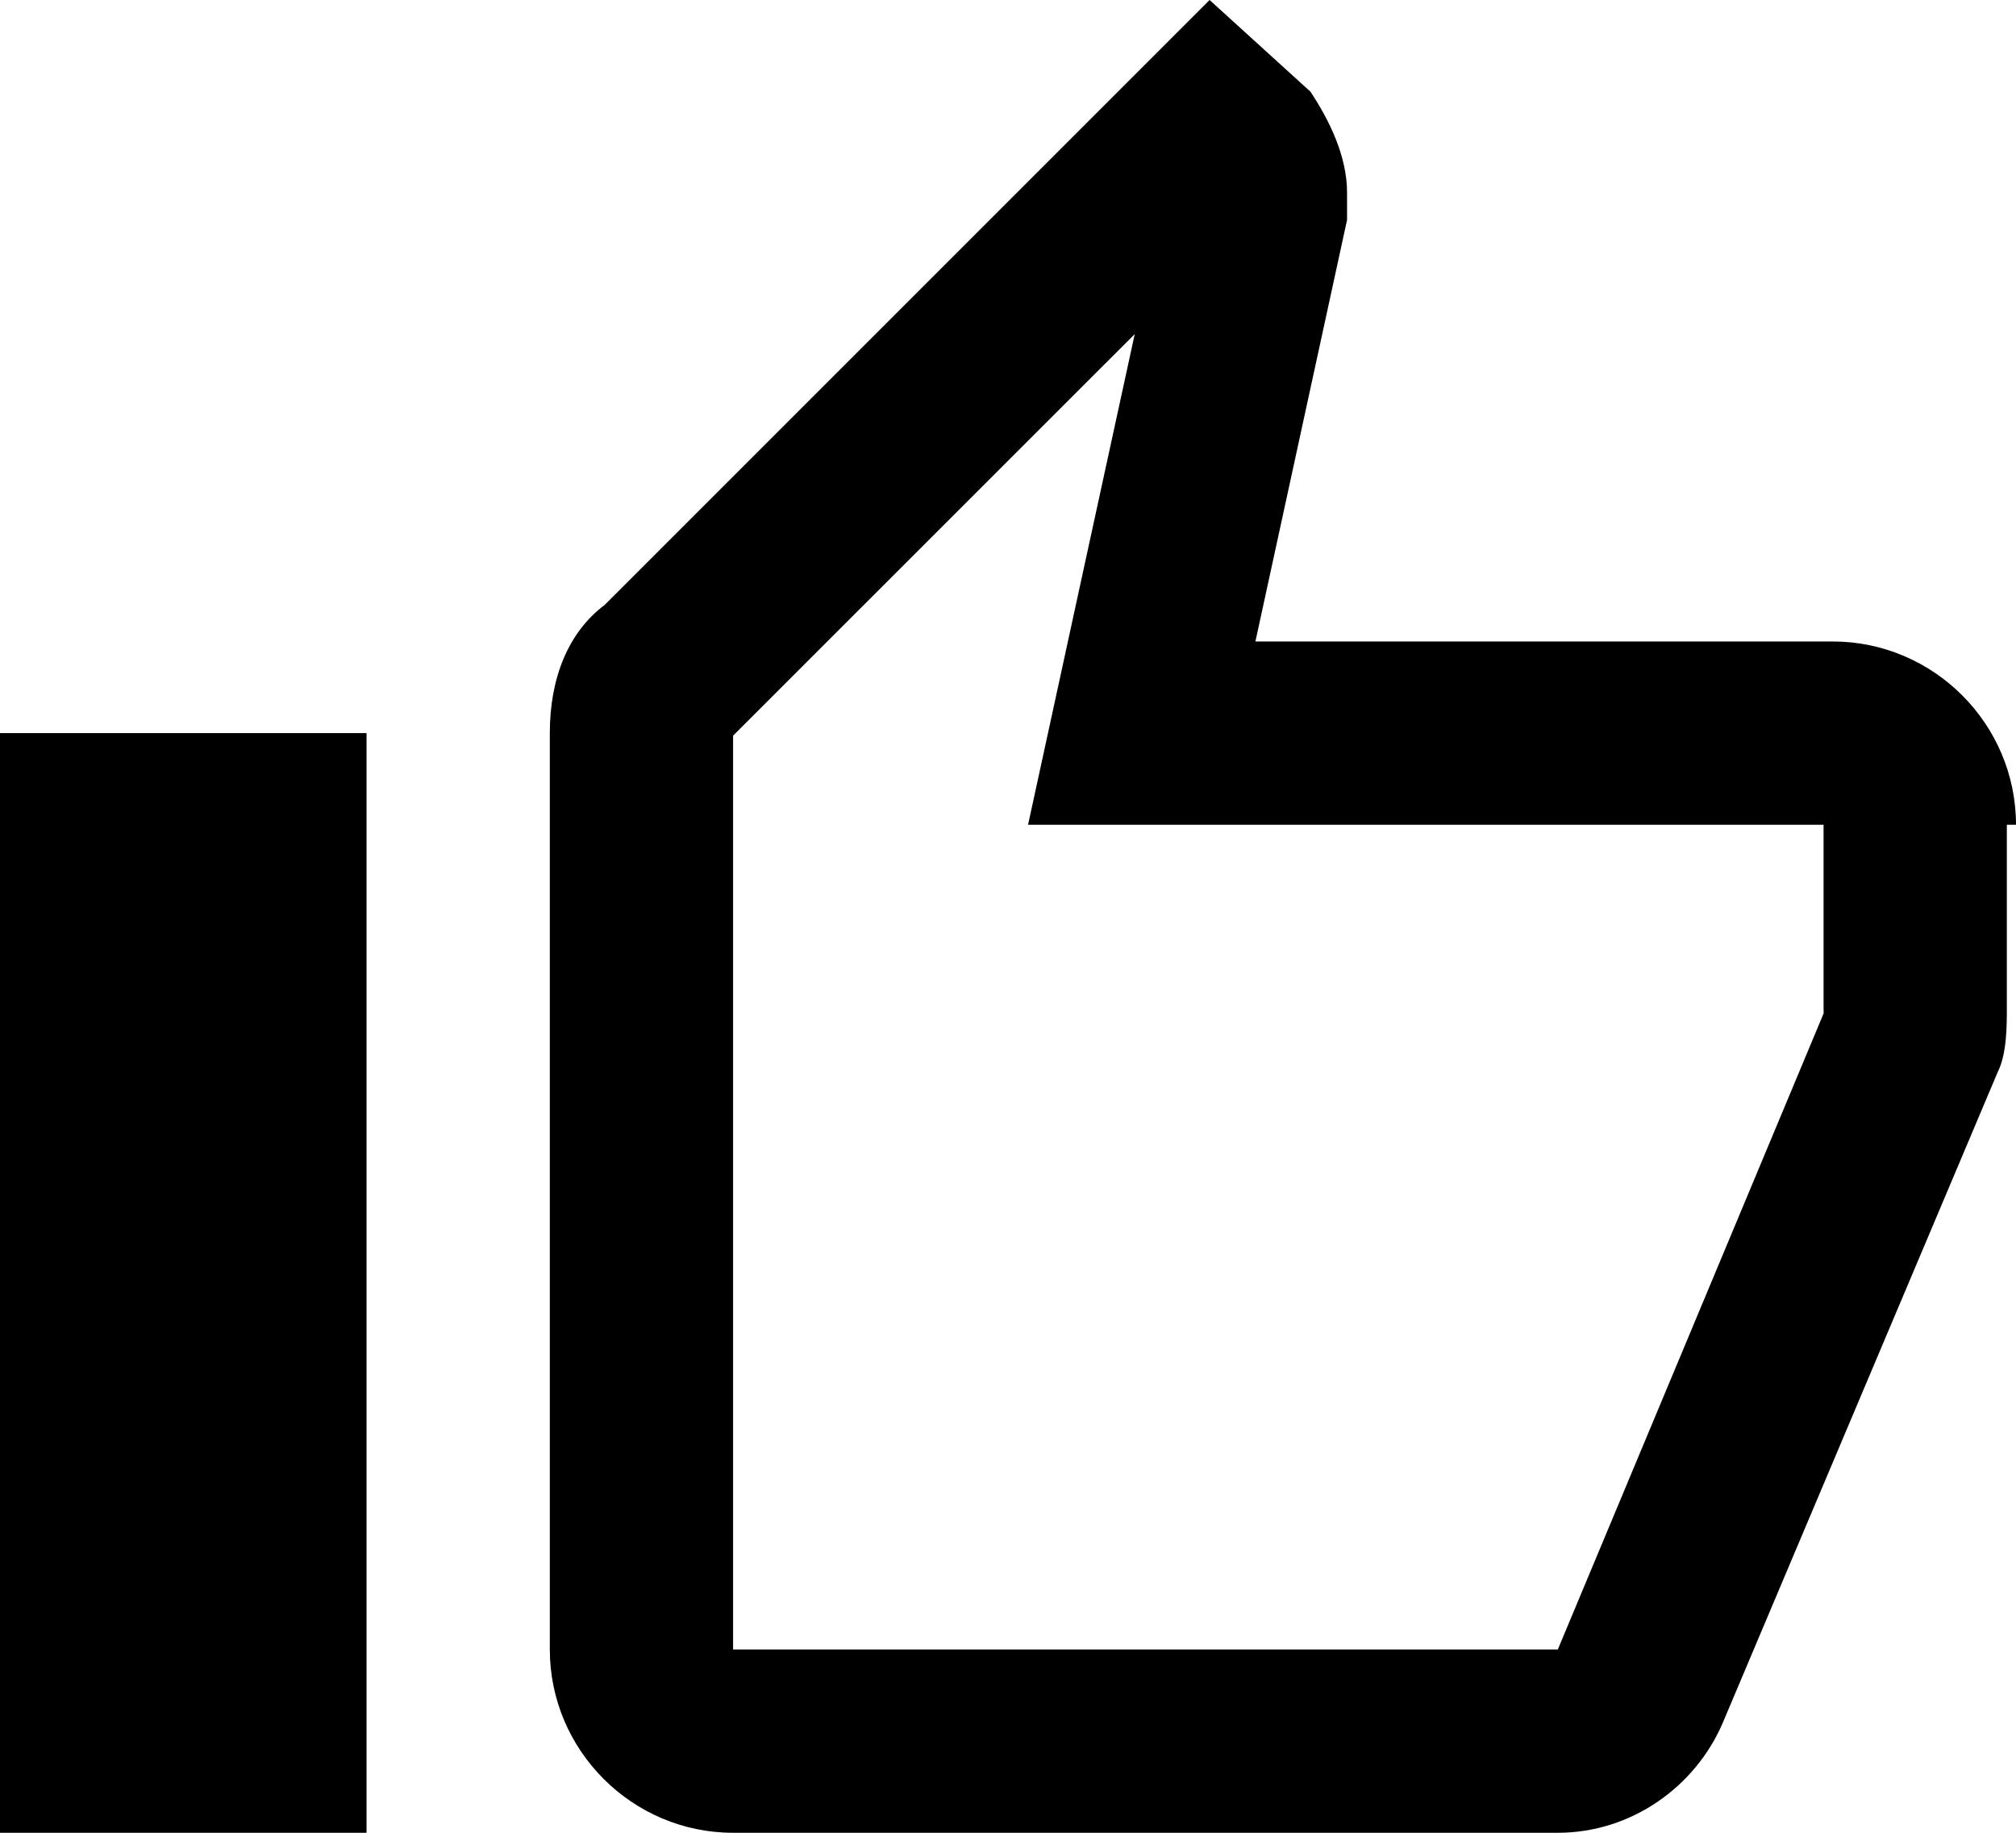
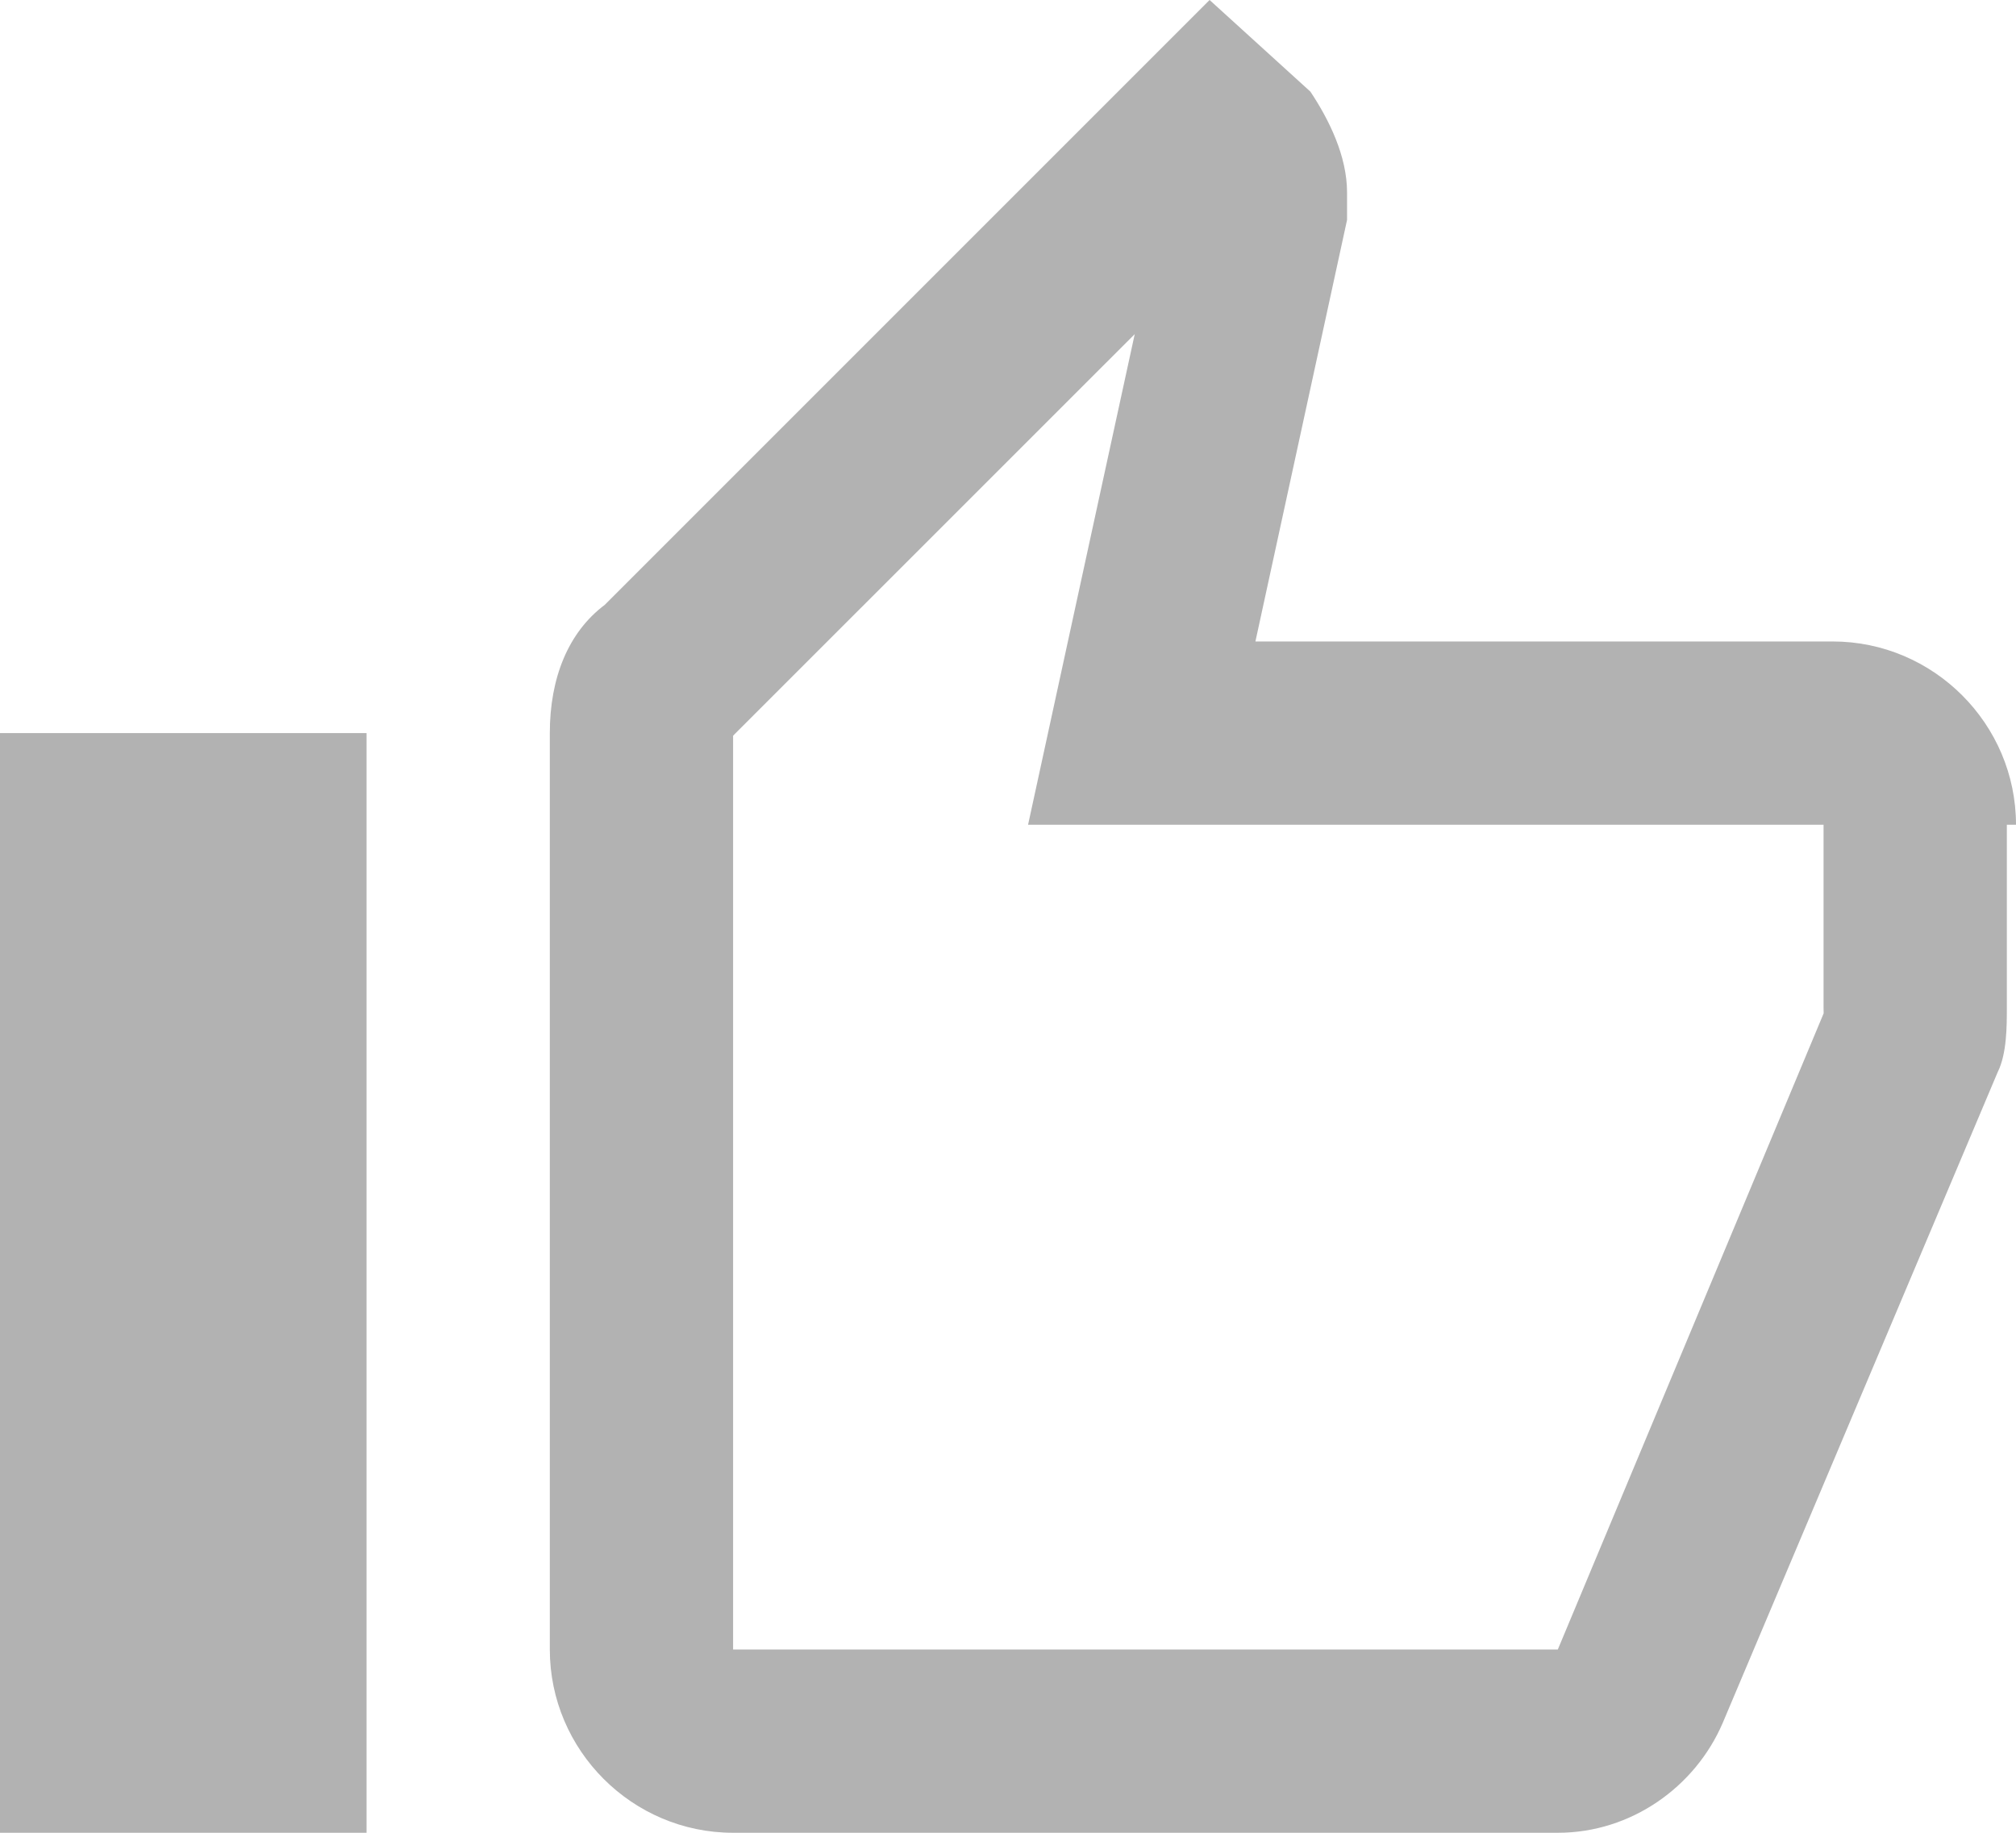
- <svg xmlns="http://www.w3.org/2000/svg" version="1.0" id="Layer_1" x="0px" y="0px" width="22px" height="20px" viewBox="0 0 22 20" enable-background="new 0 0 22 20" xml:space="preserve">
+ <svg xmlns="http://www.w3.org/2000/svg" version="1.0" id="Layer_1" fill="#0000004d" x="0px" y="0px" width="22px" height="20px" viewBox="0 0 22 20" enable-background="new 0 0 22 20" xml:space="preserve">
  <g id="Page-1">
    <g id="Core" transform="translate(-295, -464)">
      <g id="thumb-up" transform="translate(295, 464)">
-         <path id="Shape" fill="#000000" d="M12.383,3.646l-0.637,2.929L11.219,9H13.7h6.2v2c0,0.018,0,0.037,0.001,0.058L17,18H8V8.029 l0.014-0.015L12.383,3.646 M2,10v8V10 M13.2,0L6.6,6.6C6.2,6.9,6,7.4,6,8v10c0,1.1,0.9,2,2,2h9c0.8,0,1.5-0.5,1.8-1.2l3-7.1 C21.9,11.5,21.9,11.2,21.9,11V9H22c0-1.1-0.9-2-2-2h-6.3l1-4.6V2.1c0-0.4-0.2-0.8-0.4-1.1L13.2,0L13.2,0z M4,8H0v12h4V8L4,8z M22,9c0,0.033,0,0.044,0,0.044V9L22,9z" />
+         <path id="Shape" d="M12.383,3.646l-0.637,2.929L11.219,9H13.7h6.2v2c0,0.018,0,0.037,0.001,0.058L17,18H8V8.029 l0.014-0.015L12.383,3.646 M2,10v8V10 M13.2,0L6.6,6.6C6.2,6.9,6,7.4,6,8v10c0,1.1,0.9,2,2,2h9c0.8,0,1.5-0.5,1.8-1.2l3-7.1 C21.9,11.5,21.9,11.2,21.9,11V9H22c0-1.1-0.9-2-2-2h-6.3l1-4.6V2.1c0-0.4-0.2-0.8-0.4-1.1L13.2,0L13.2,0z M4,8H0v12h4V8L4,8z M22,9c0,0.033,0,0.044,0,0.044V9L22,9z" />
      </g>
    </g>
  </g>
</svg>
